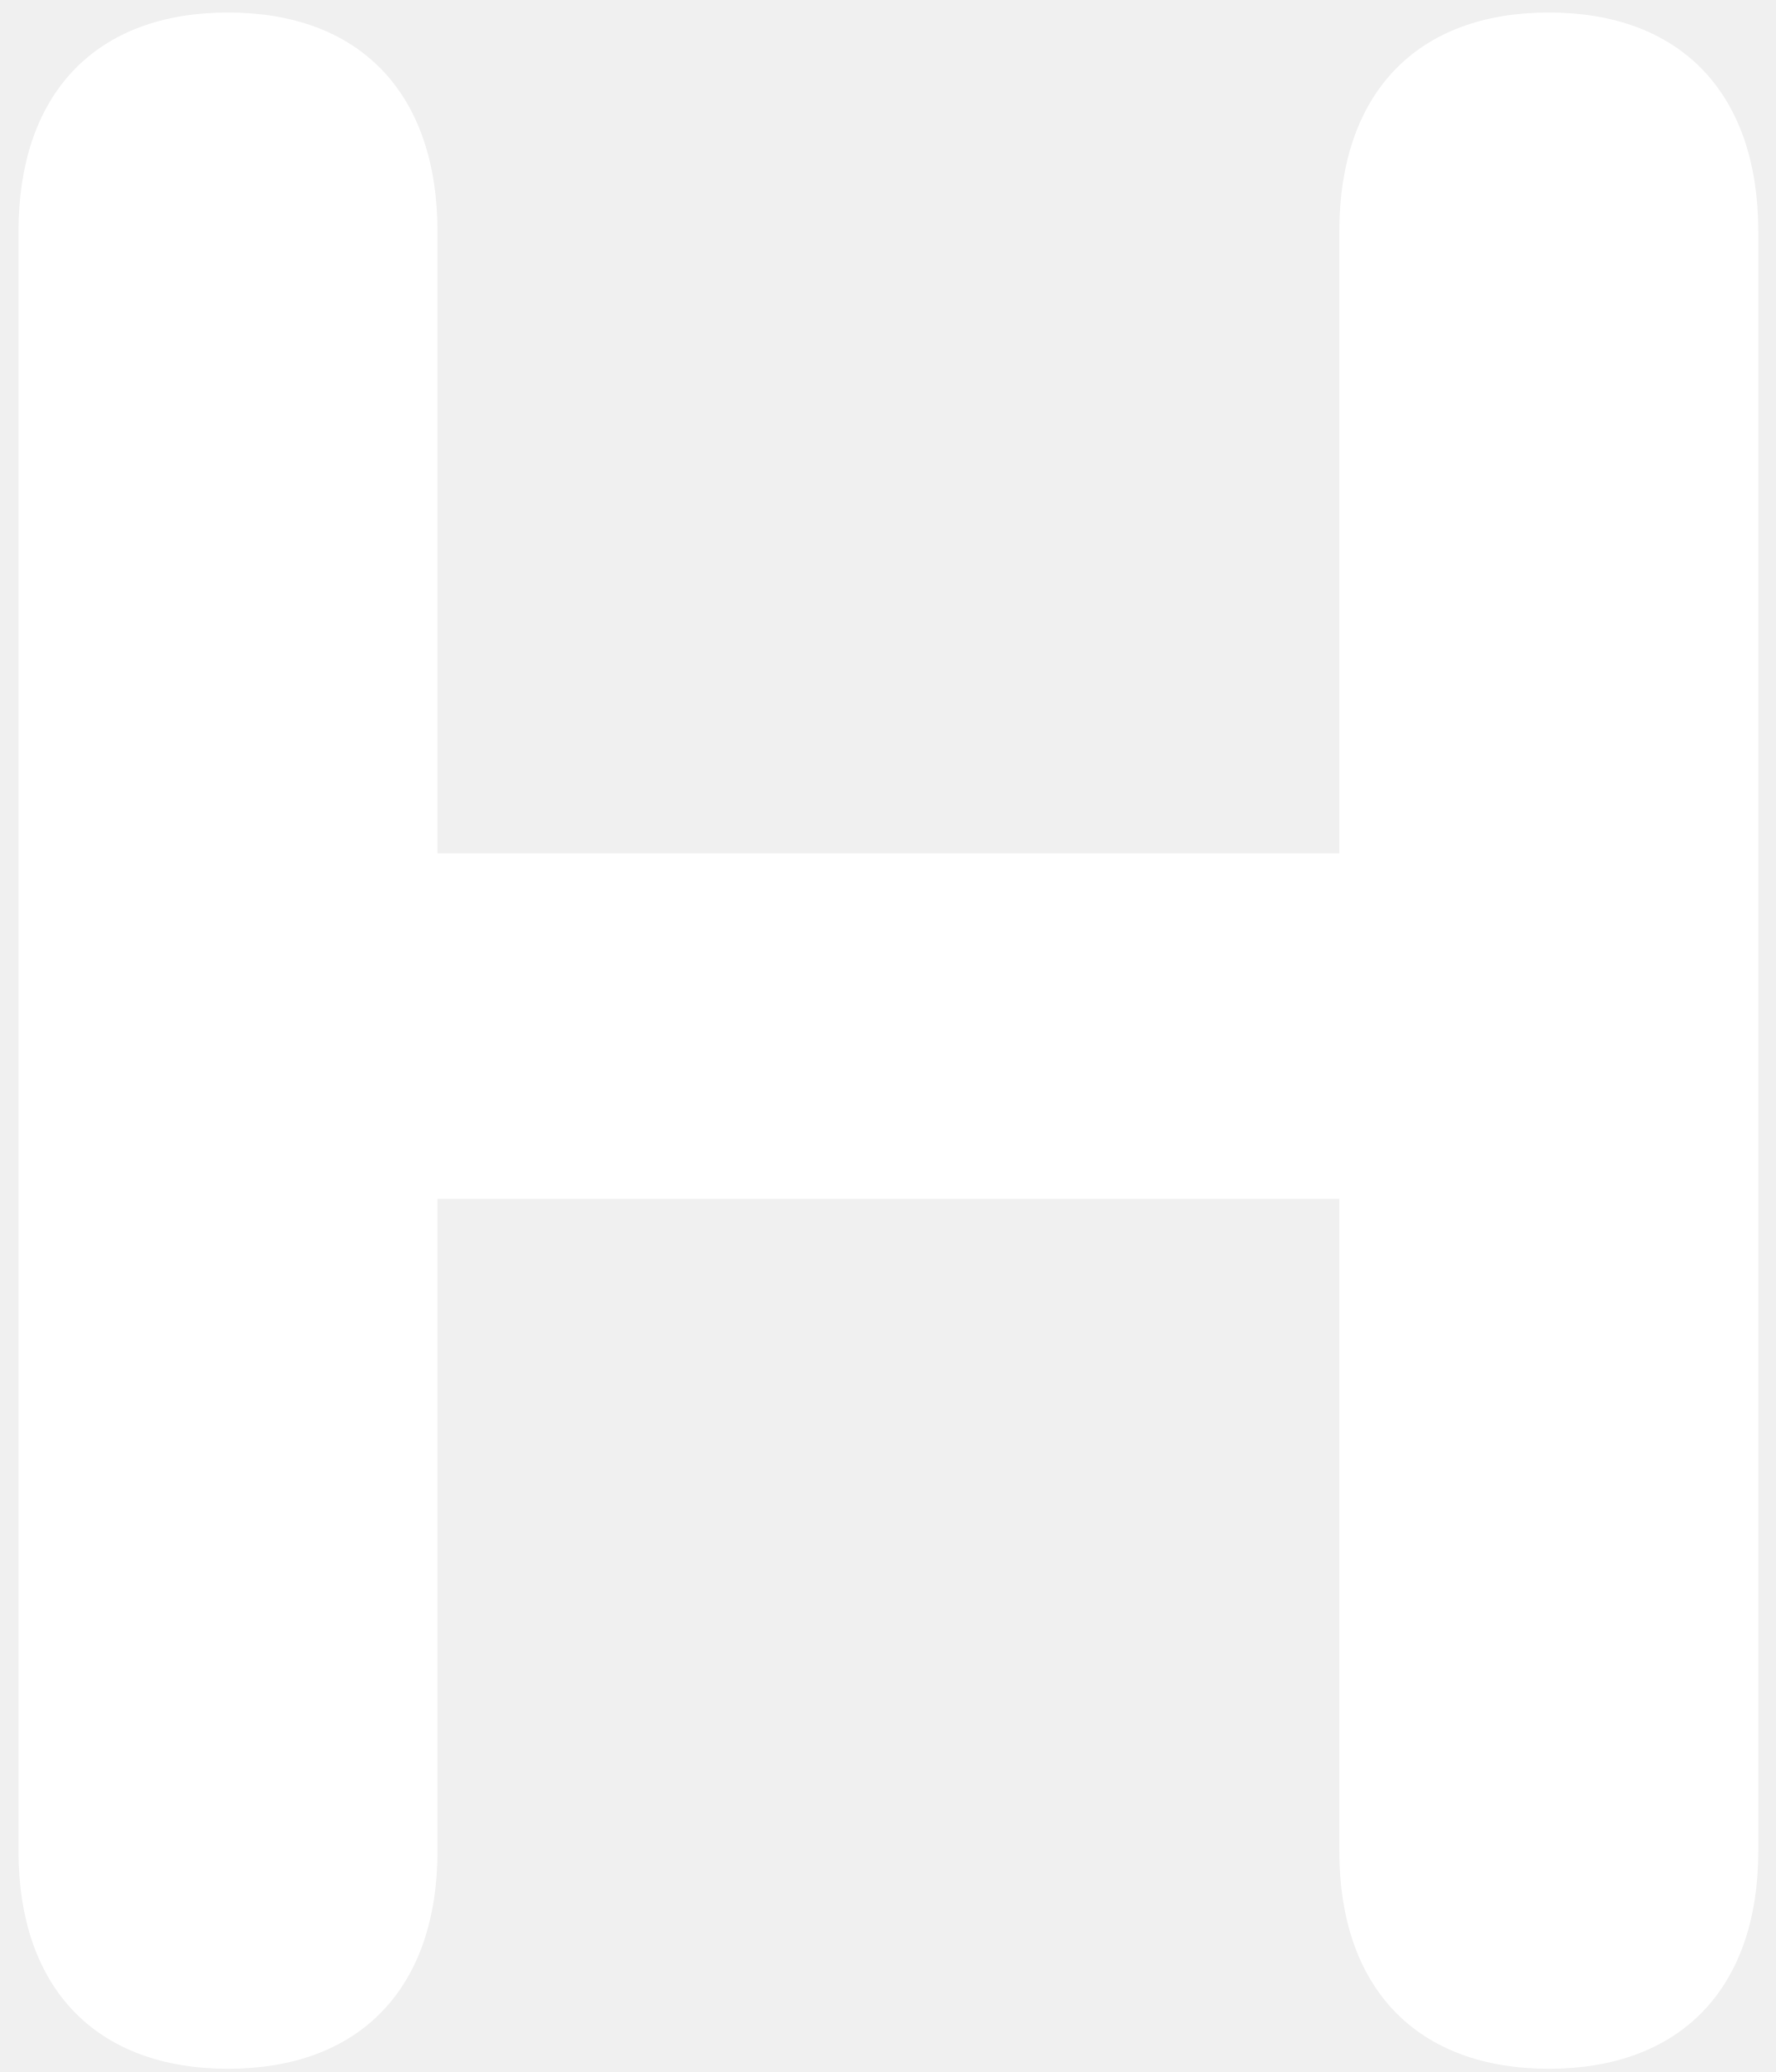
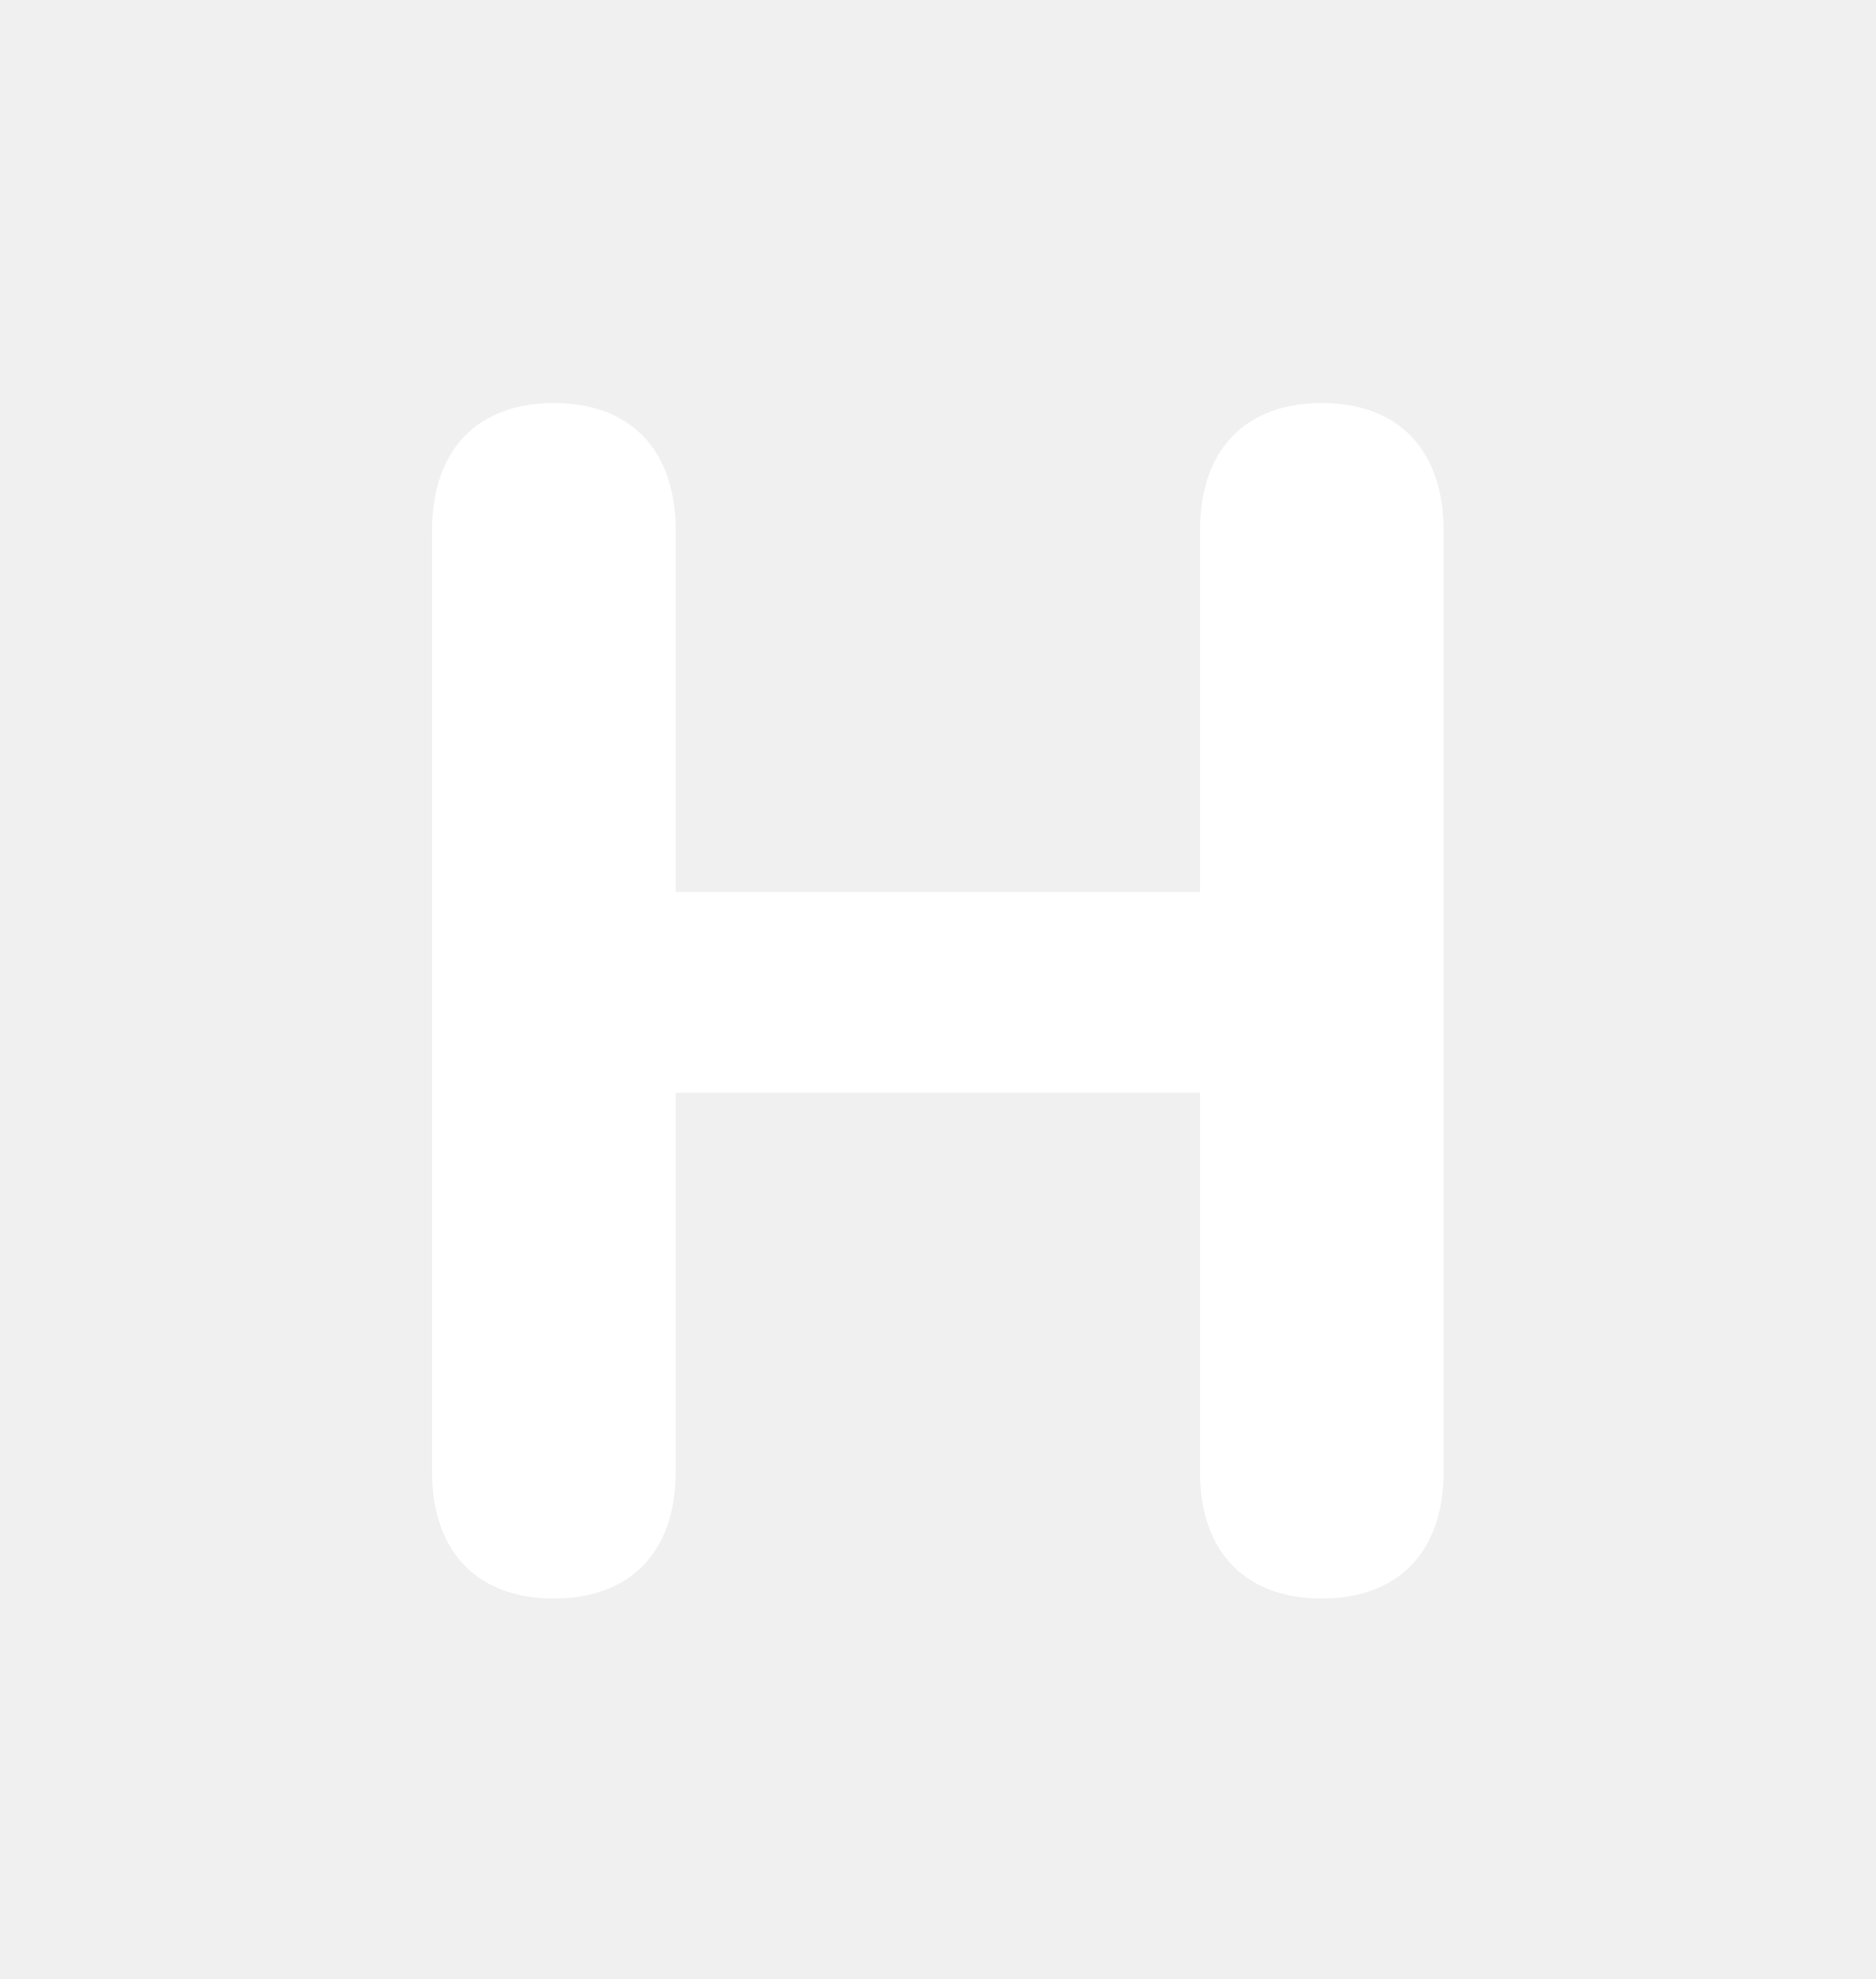
- <svg xmlns="http://www.w3.org/2000/svg" fill="none" height="70" viewBox="0 0 60 70" width="60">
-   <path d="m7.703 69.891c-4.453 0-7.078-2.719-7.078-7.359v-54.703c0-4.688 2.625-7.406 7.078-7.406 4.453 0 7.078 2.719 7.078 7.406v21h30.469v-21c0-4.688 2.625-7.406 7.078-7.406s7.078 2.719 7.078 7.406v54.703c0 4.641-2.625 7.359-7.078 7.359s-7.078-2.719-7.078-7.359v-22.031h-30.469v22.031c0 4.641-2.625 7.359-7.078 7.359z" fill="#fff" />
+ <svg xmlns="http://www.w3.org/2000/svg" fill="none" height="115" viewBox="0 0 109 115" width="109">
+   <path d="m32.188 92.891c-4.453 0-7.078-2.719-7.078-7.359v-54.703c0-4.688 2.625-7.406 7.078-7.406s7.078 2.719 7.078 7.406v21h30.469v-21c0-4.688 2.625-7.406 7.078-7.406s7.078 2.719 7.078 7.406v54.703c0 4.641-2.625 7.359-7.078 7.359s-7.078-2.719-7.078-7.359v-22.031h-30.469v22.031c0 4.641-2.625 7.359-7.078 7.359z" fill="#fff" />
</svg>
